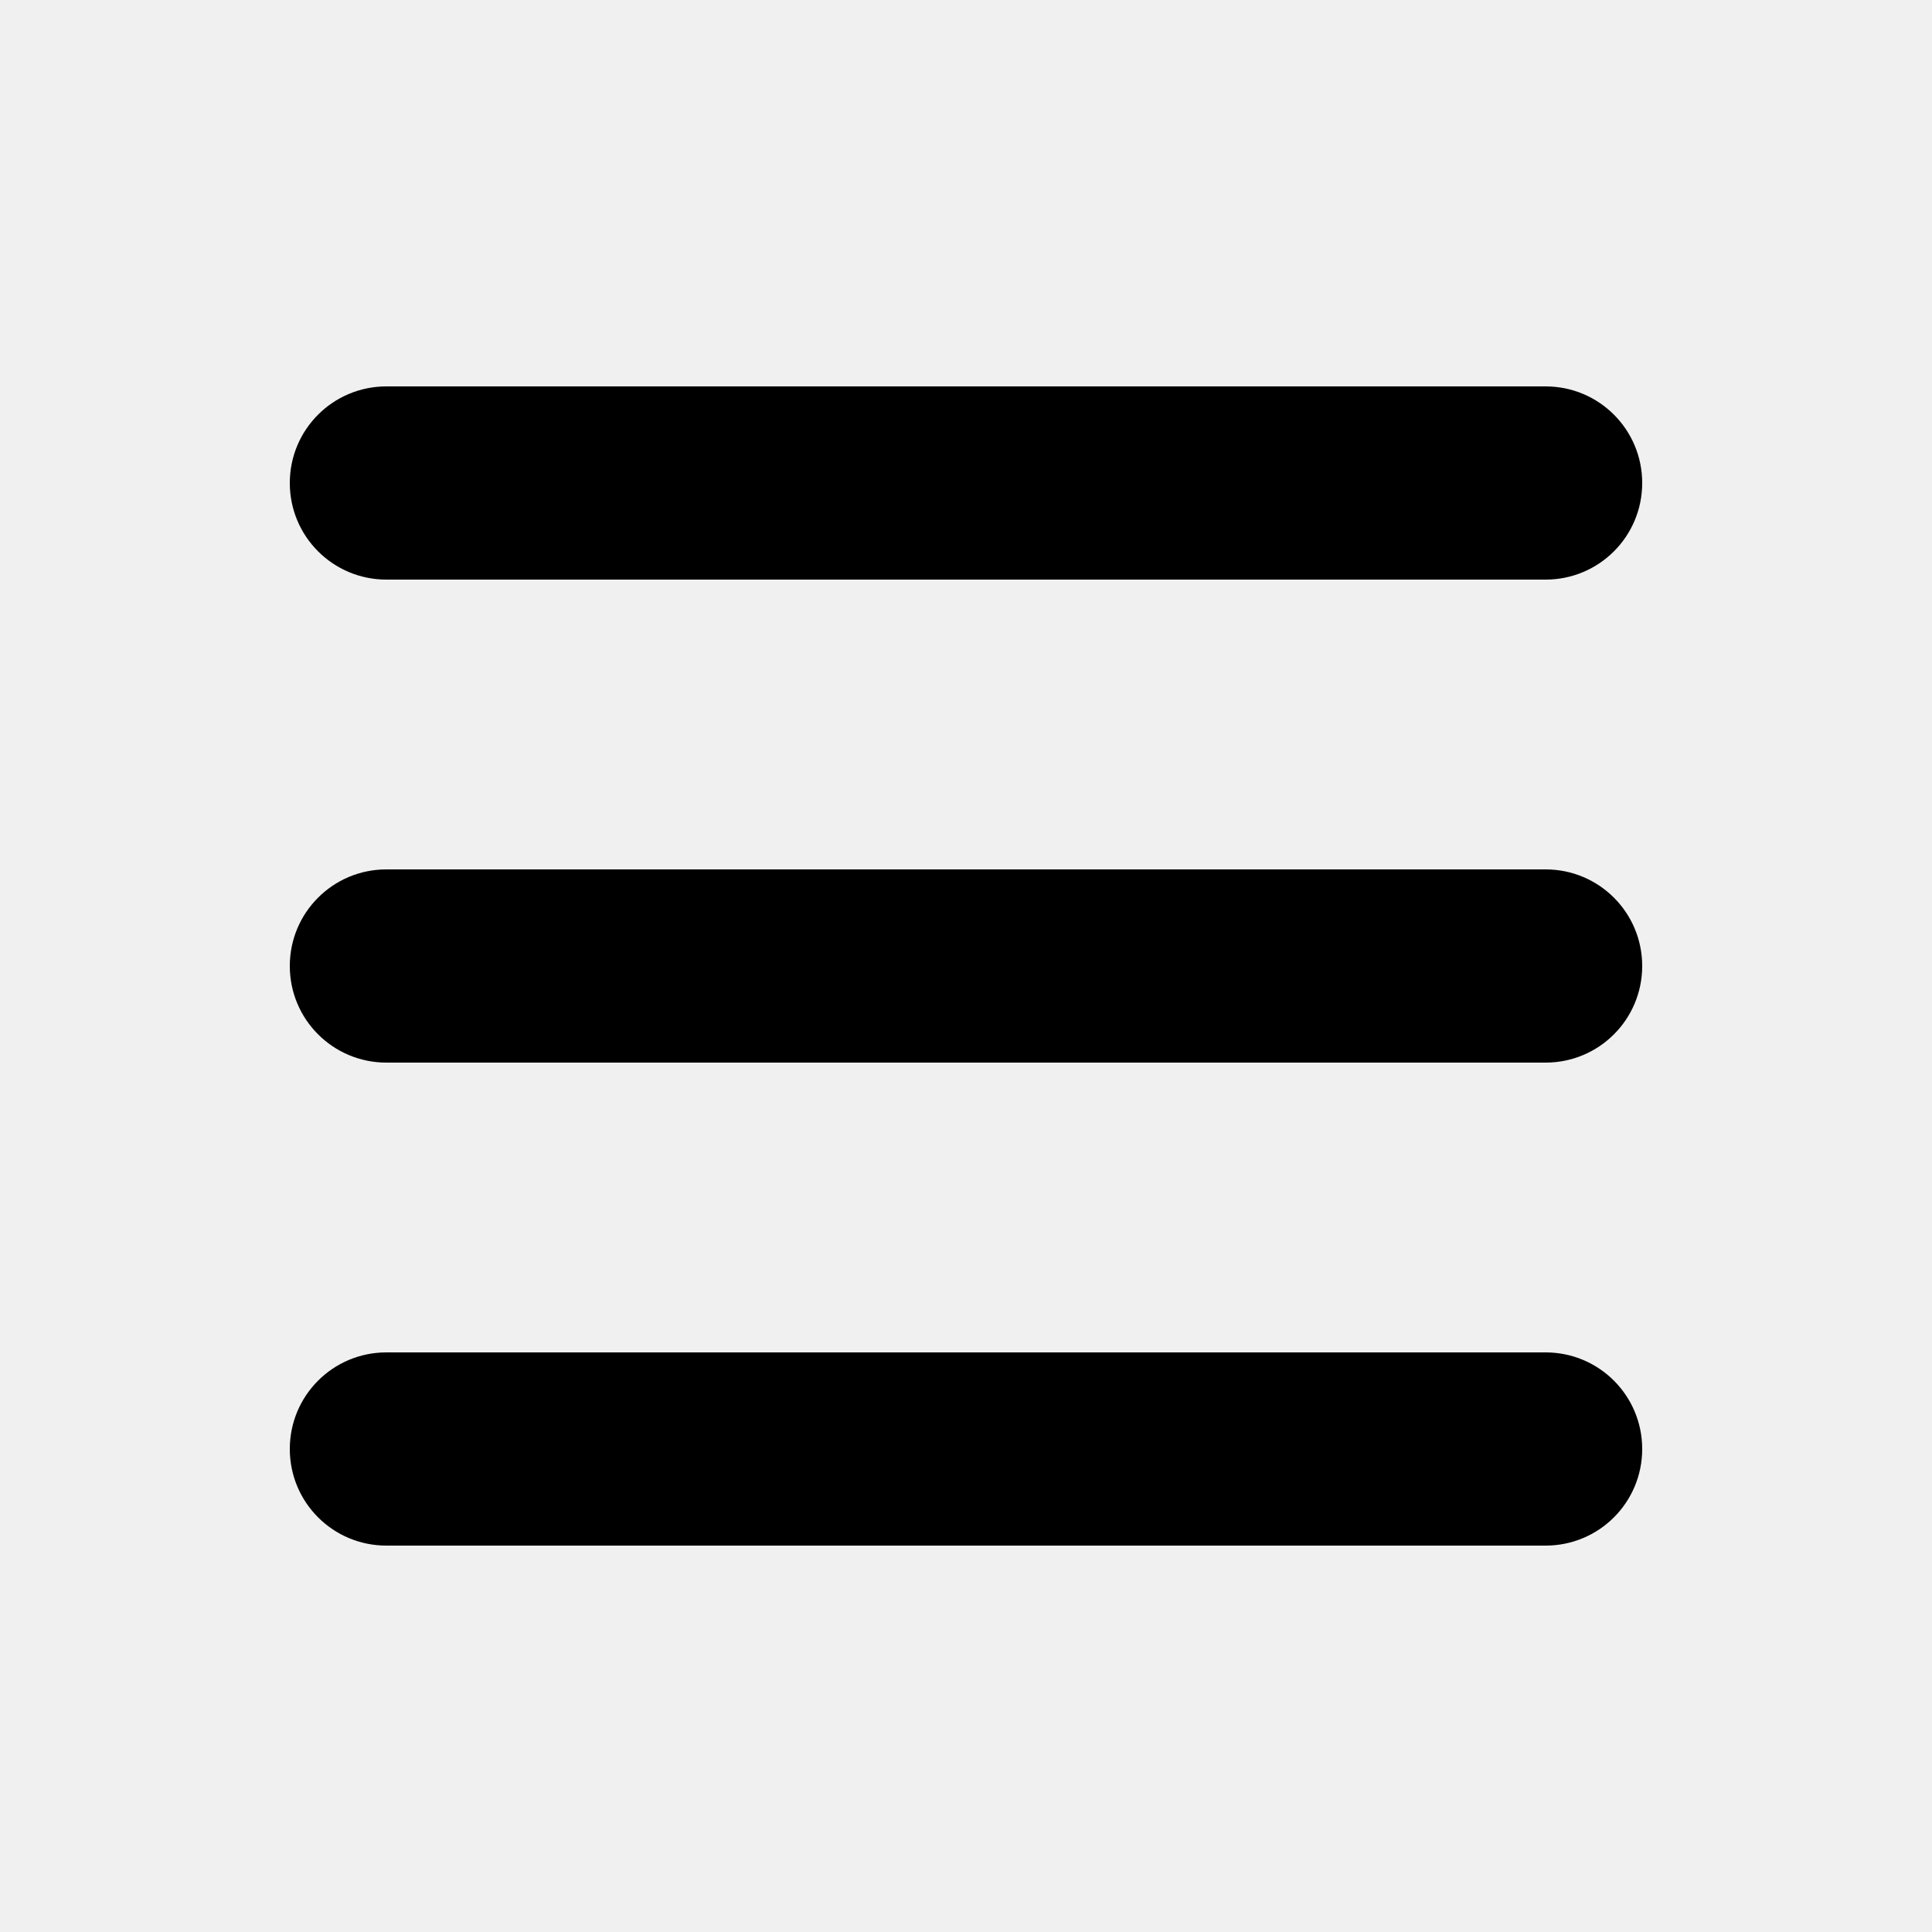
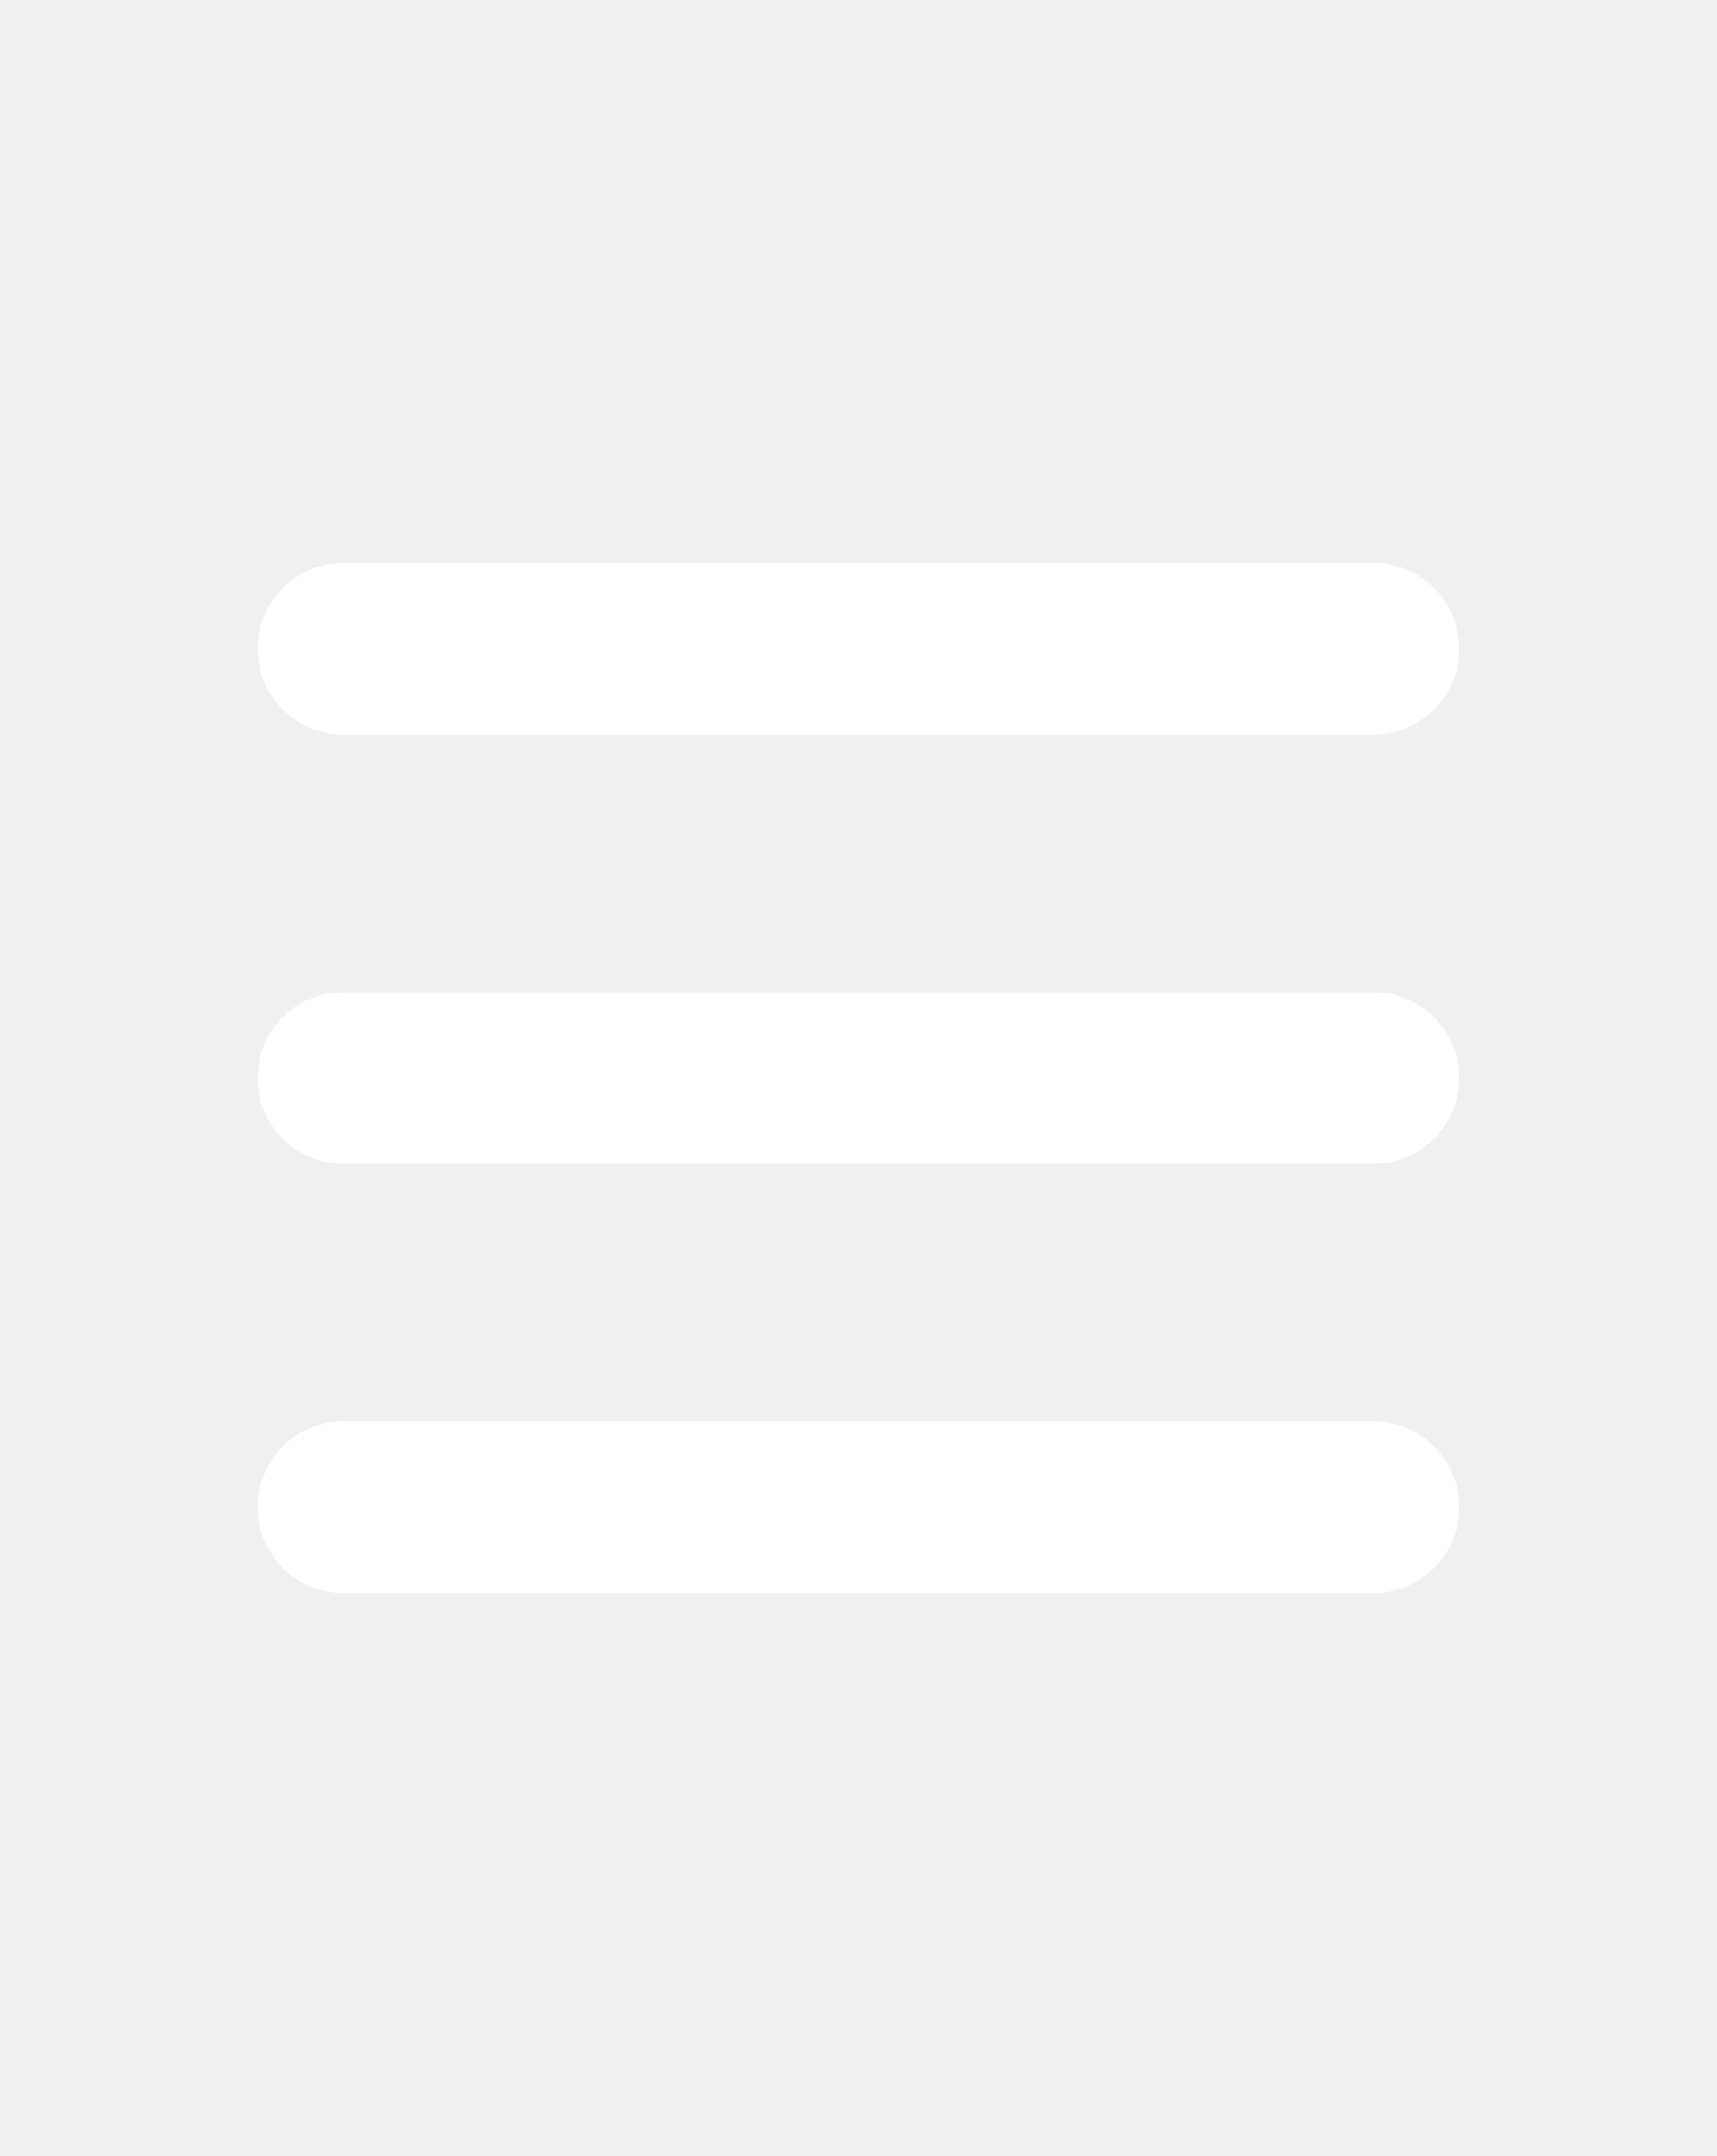
- <svg xmlns="http://www.w3.org/2000/svg" viewBox="0 0 640 640">
-   <path d="M96 160C96 142.3 110.3 128 128 128L512 128C529.7 128 544 142.3 544 160C544 177.7 529.7 192 512 192L128 192C110.3 192 96 177.7 96 160zM96 320C96 302.3 110.3 288 128 288L512 288C529.7 288 544 302.3 544 320C544 337.7 529.7 352 512 352L128 352C110.3 352 96 337.7 96 320zM544 480C544 497.7 529.7 512 512 512L128 512C110.3 512 96 497.7 96 480C96 462.3 110.3 448 128 448L512 448C529.7 448 544 462.3 544 480z" />
+ <svg xmlns="http://www.w3.org/2000/svg" version="1.1" id="Layer_1" x="0px" y="0px" width="860px" height="1080px" viewBox="0 0 860 1080" enable-background="new 0 0 860 1080" xml:space="preserve">
+   <path fill="#FFFFFF" d="M129,325c0-23.784,19.216-43,43-43h516c23.784,0,43,19.216,43,43s-19.216,43-43,43H172  C148.216,368,129,348.784,129,325z M129,540c0-23.784,19.216-43,43-43h516c23.784,0,43,19.216,43,43s-19.216,43-43,43H172  C148.216,583,129,563.784,129,540z M731,755c0,23.784-19.216,43-43,43H172c-23.784,0-43-19.216-43-43s19.216-43,43-43h516  C711.784,712,731,731.216,731,755z" />
</svg>
